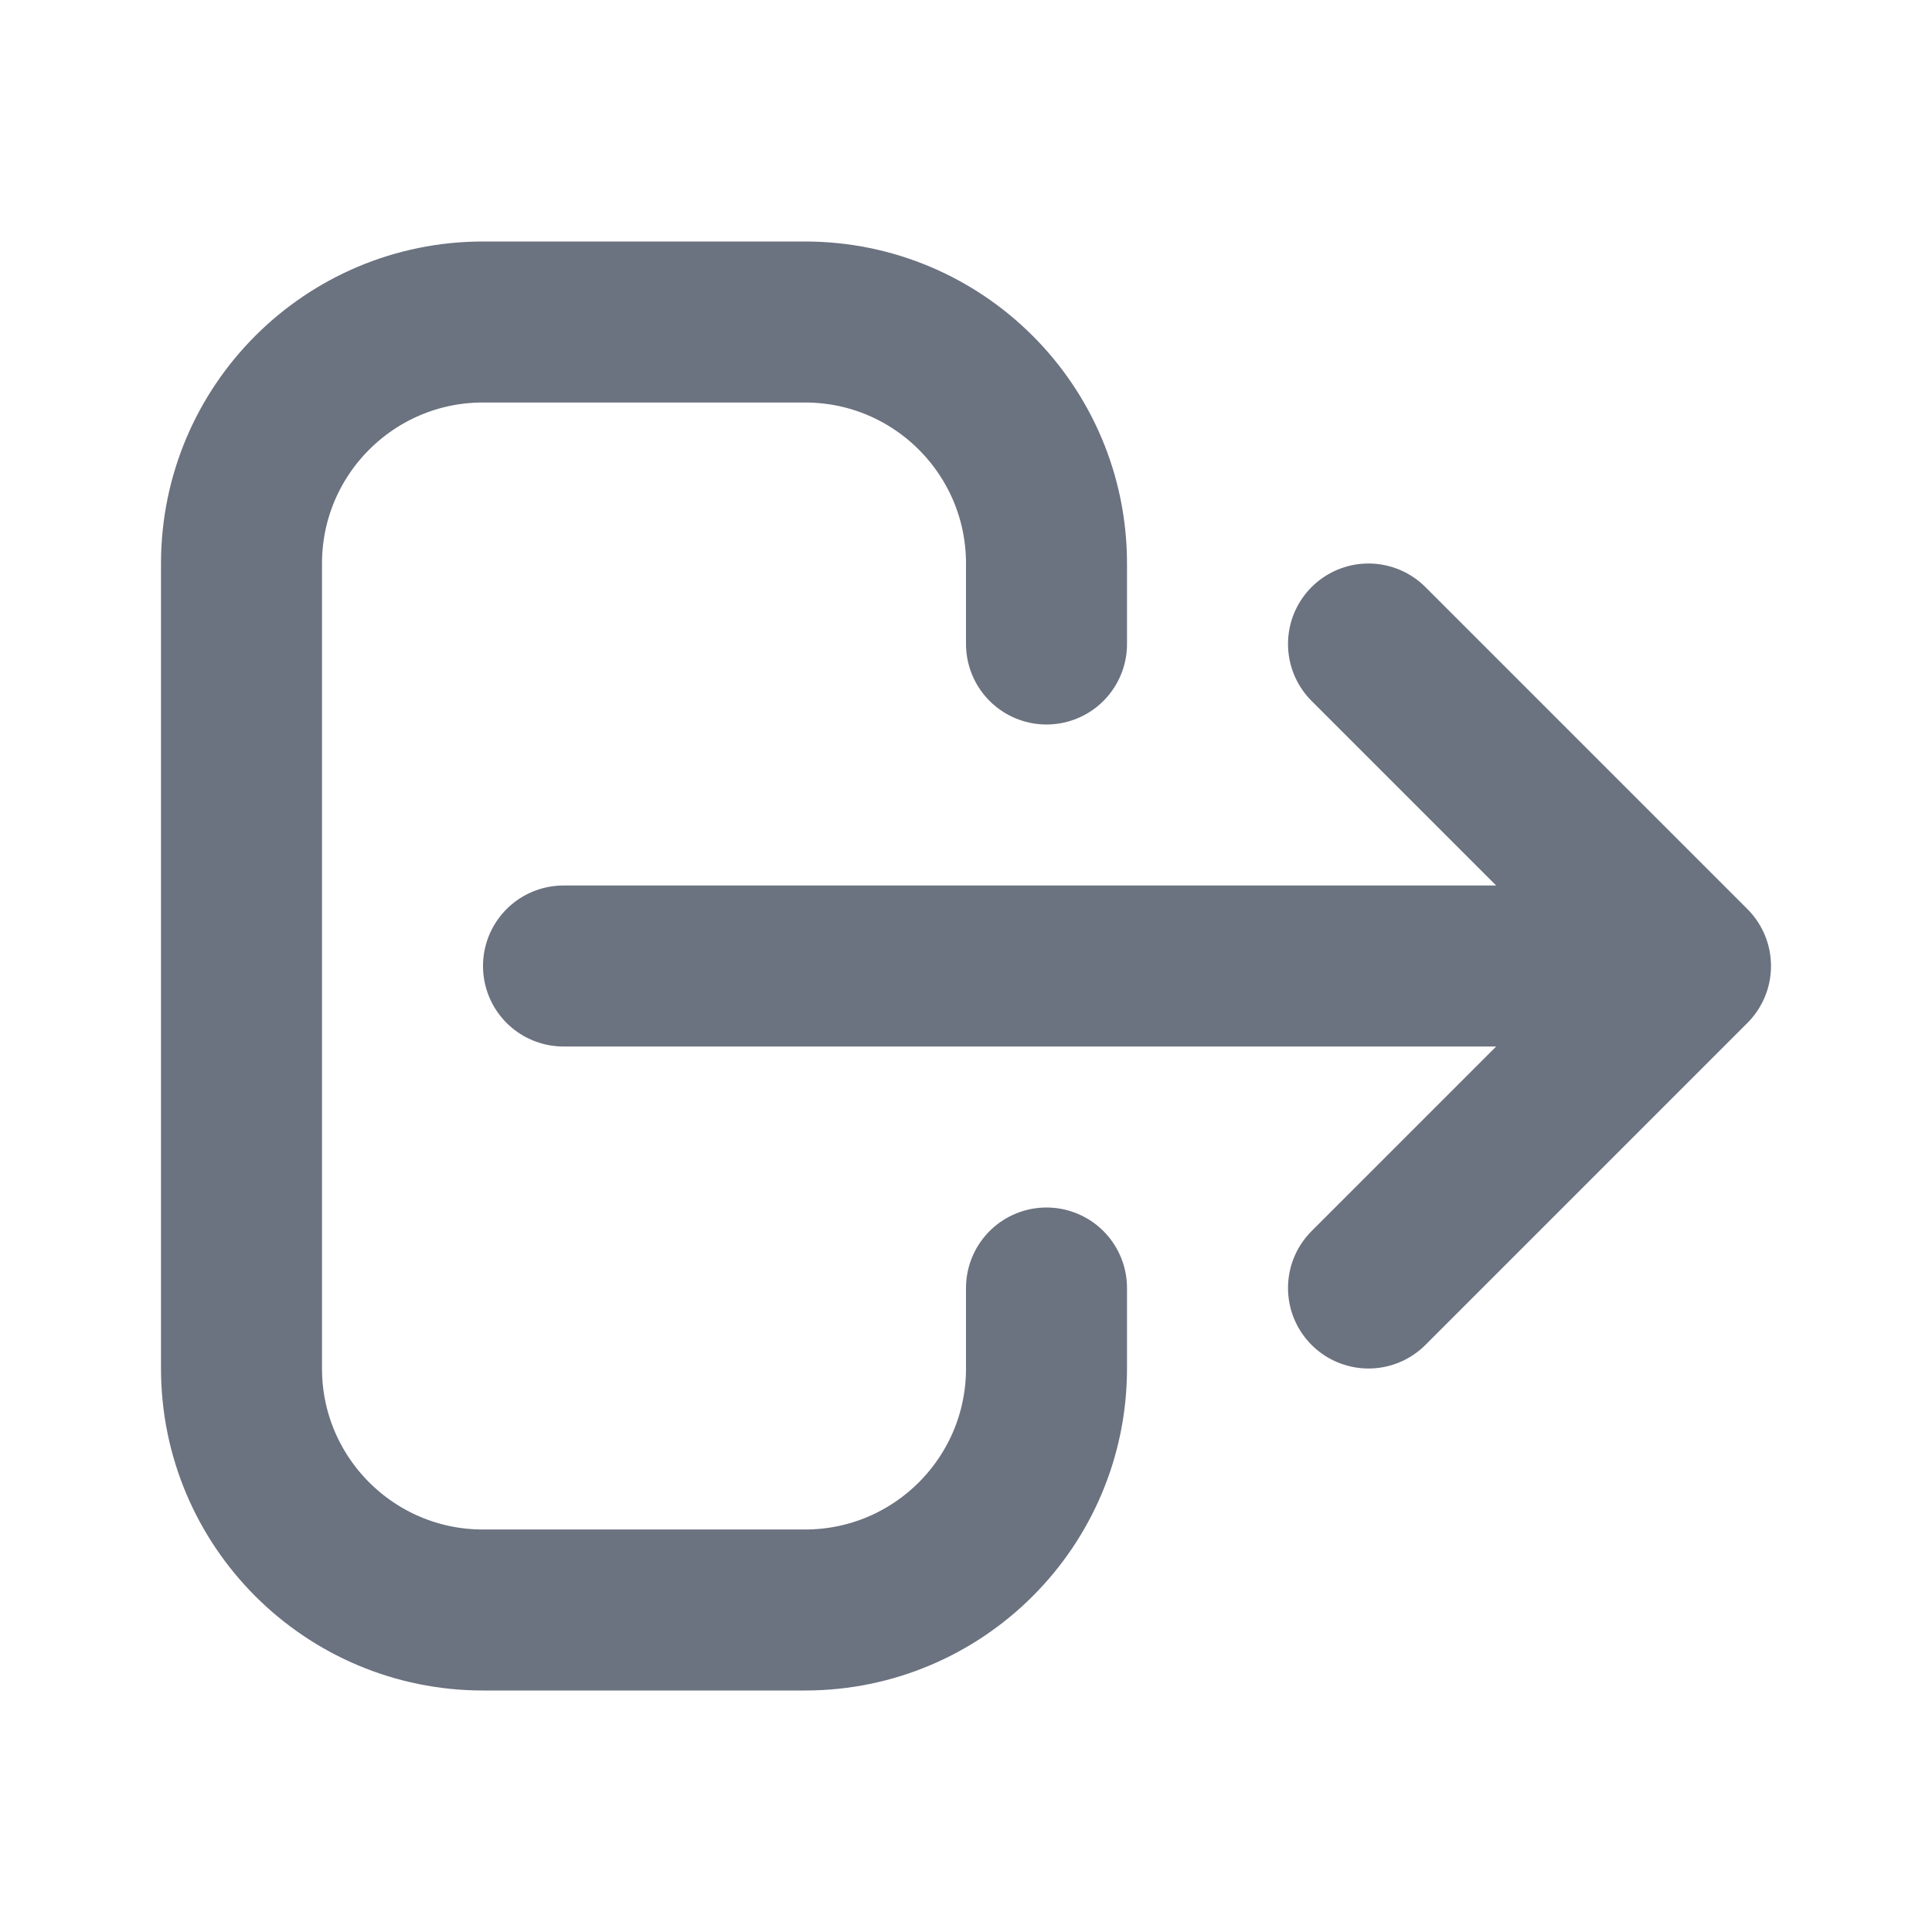
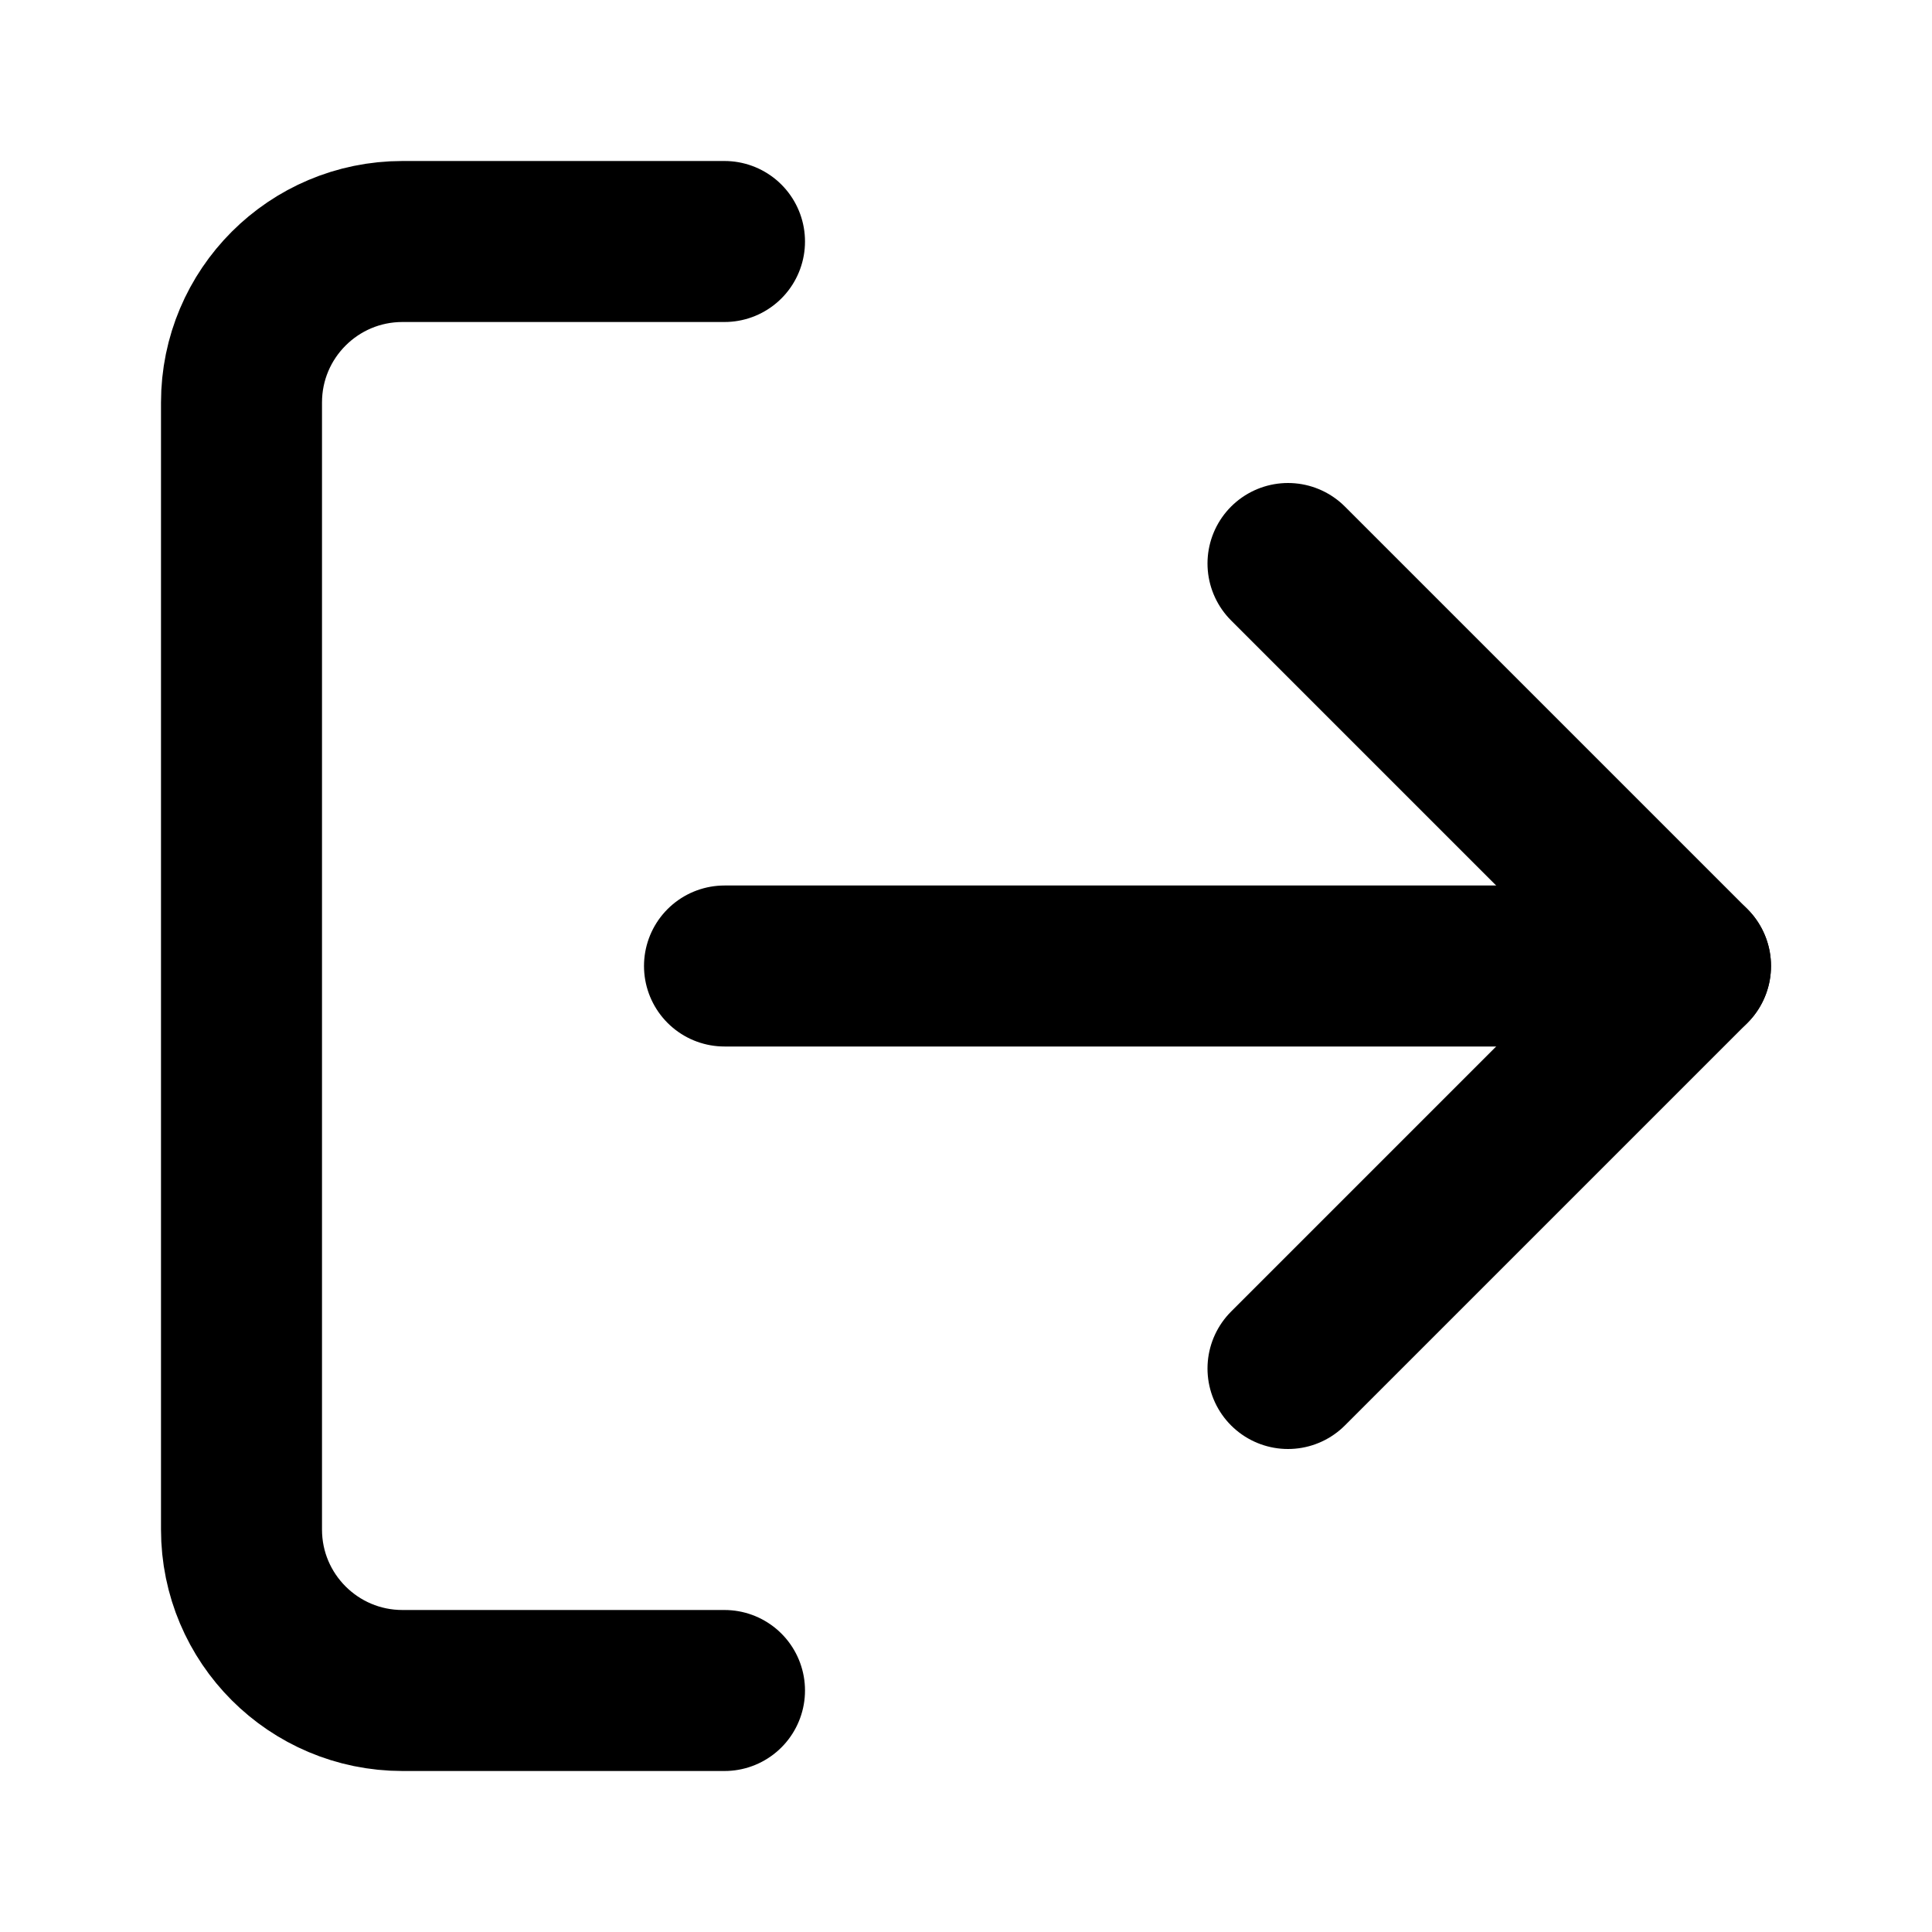
- <svg xmlns="http://www.w3.org/2000/svg" fill="none" viewBox="0 0 24 24" stroke="#6b7280">
-   <path stroke-linecap="round" stroke-linejoin="round" stroke-width="2" d="M17 16l4-4m0 0l-4-4m4 4H7m6 4v1a3 3 0 01-3 3H6a3 3 0 01-3-3V7a3 3 0 013-3h4a3 3 0 013 3v1" />
+ <svg xmlns="http://www.w3.org/2000/svg" viewBox="0 0 24 24" fill="none" stroke="currentColor" stroke-width="2" stroke-linecap="round" stroke-linejoin="round">
+   <path d="M9 21H5a2 2 0 0 1-2-2V5a2 2 0 0 1 2-2h4" />
+   <polyline points="16,17 21,12 16,7" />
+   <line x1="21" y1="12" x2="9" y2="12" />
</svg>
